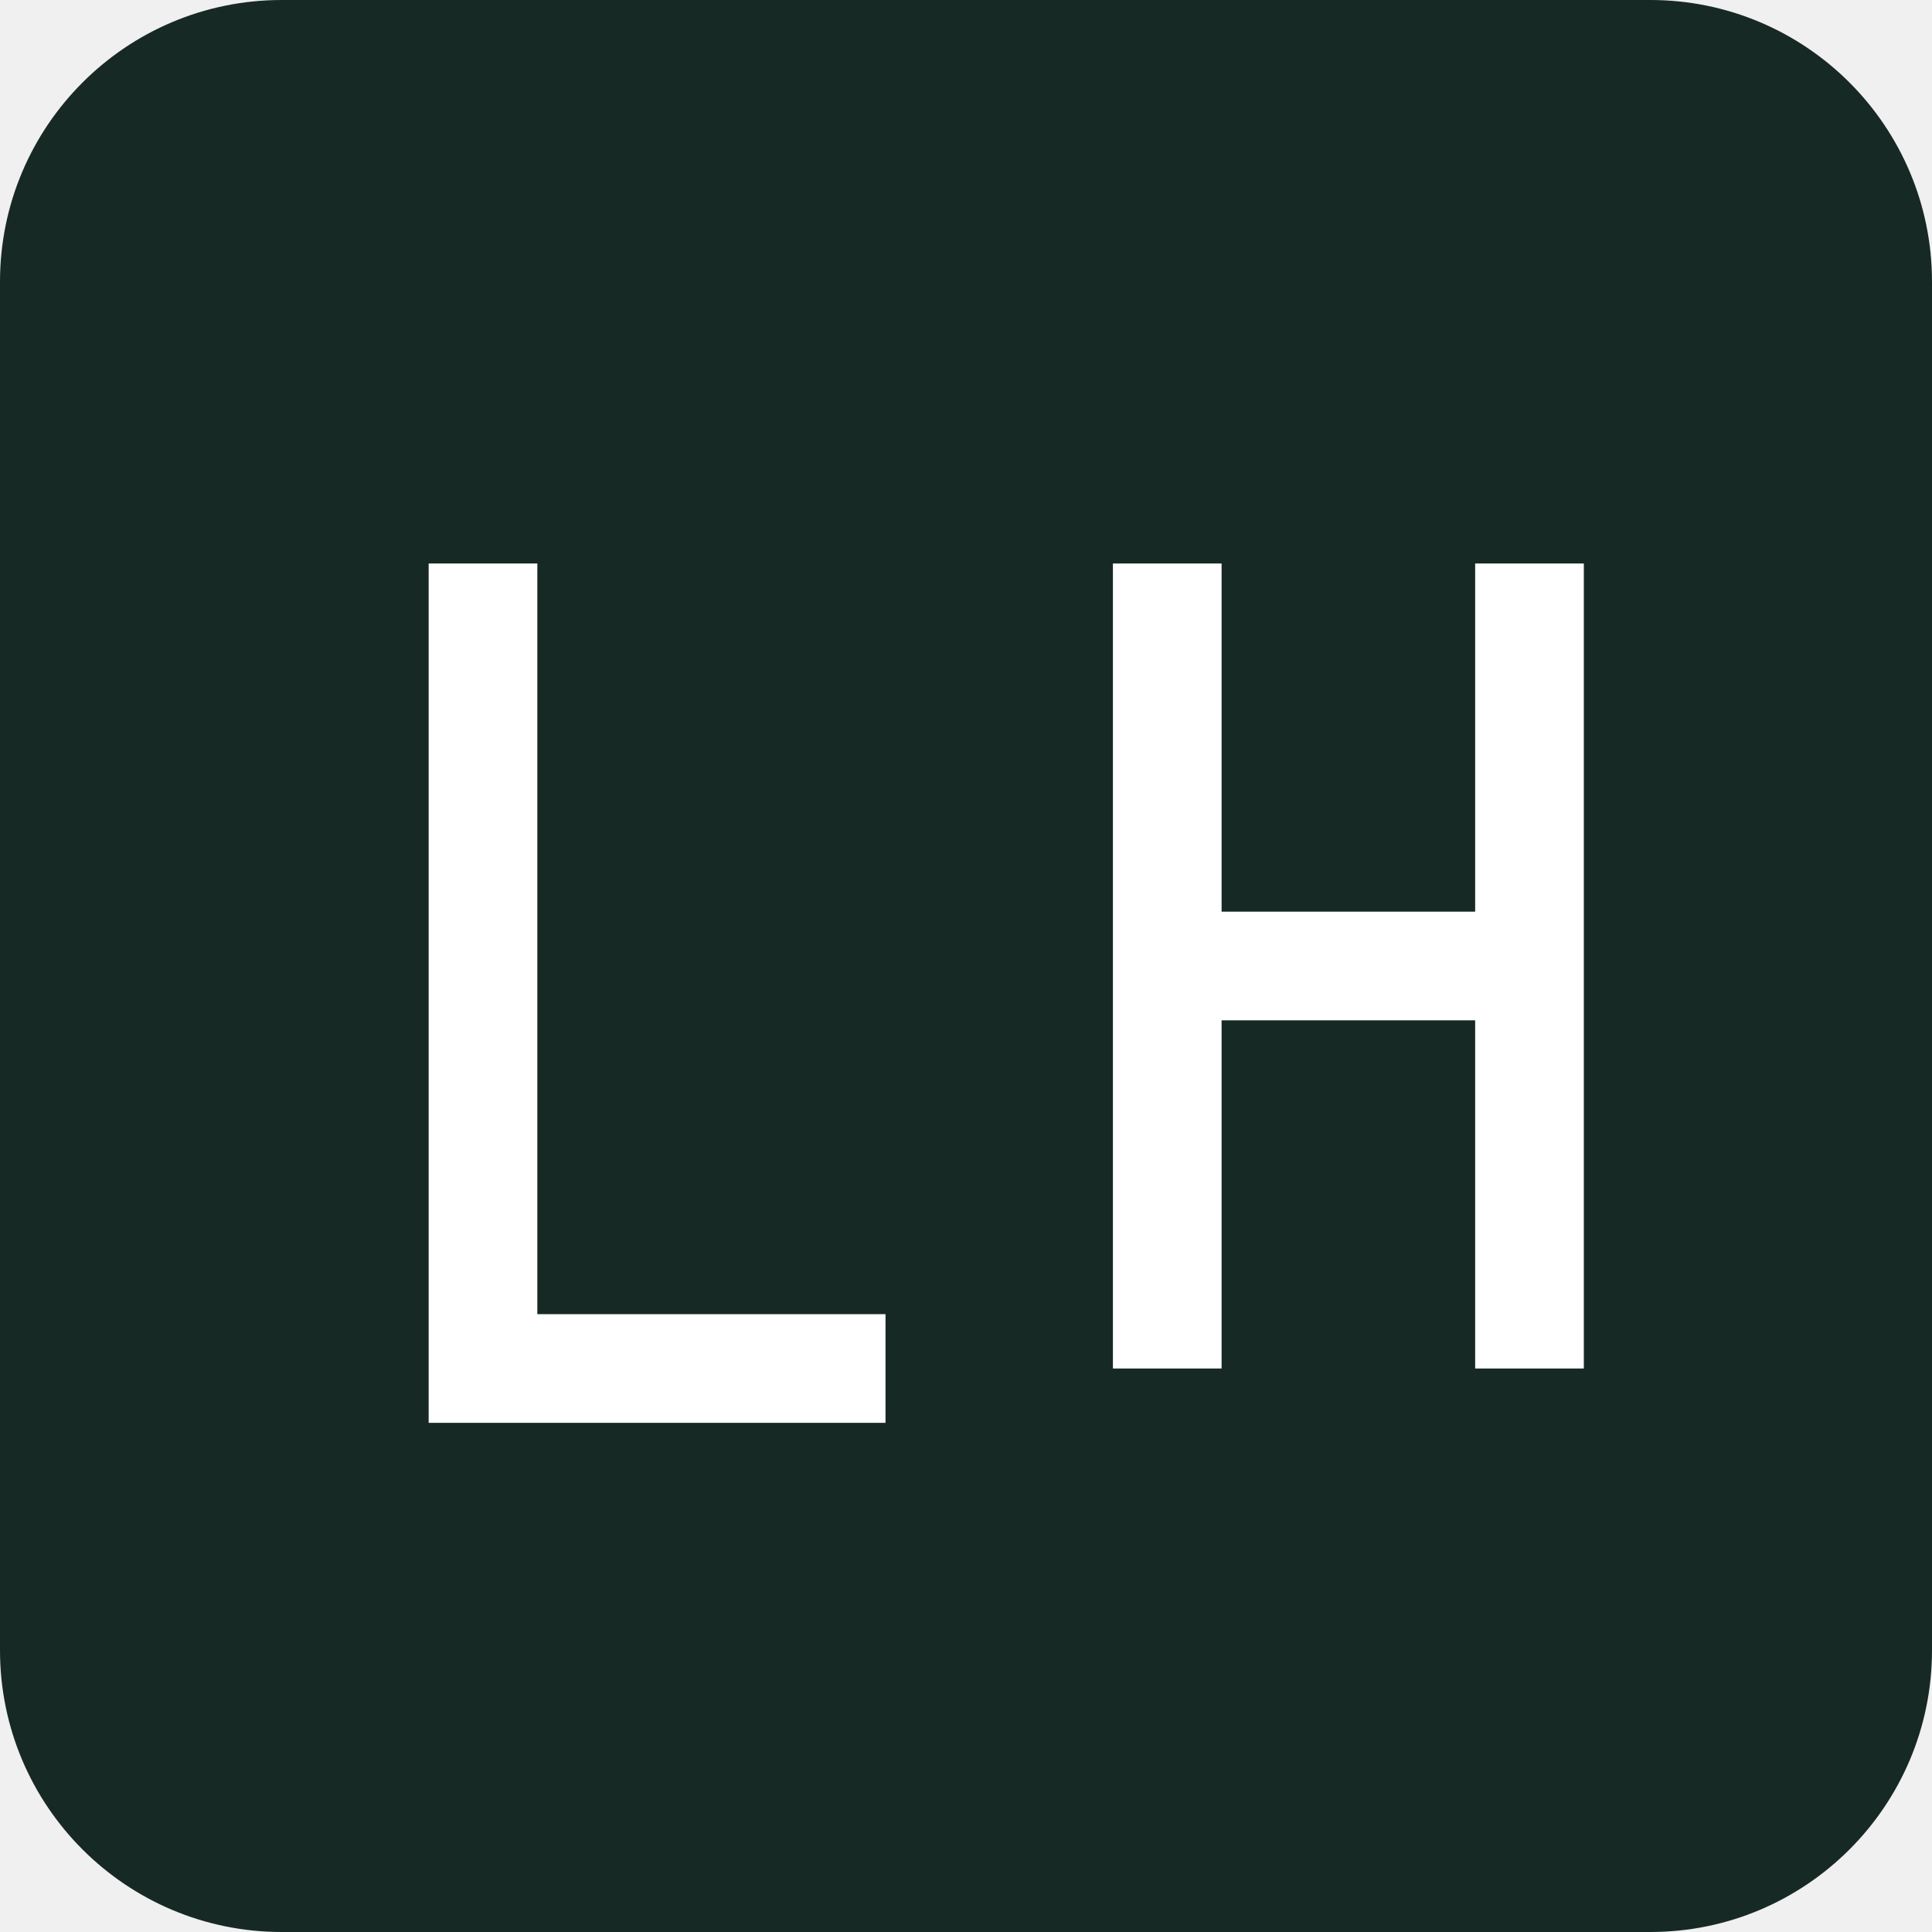
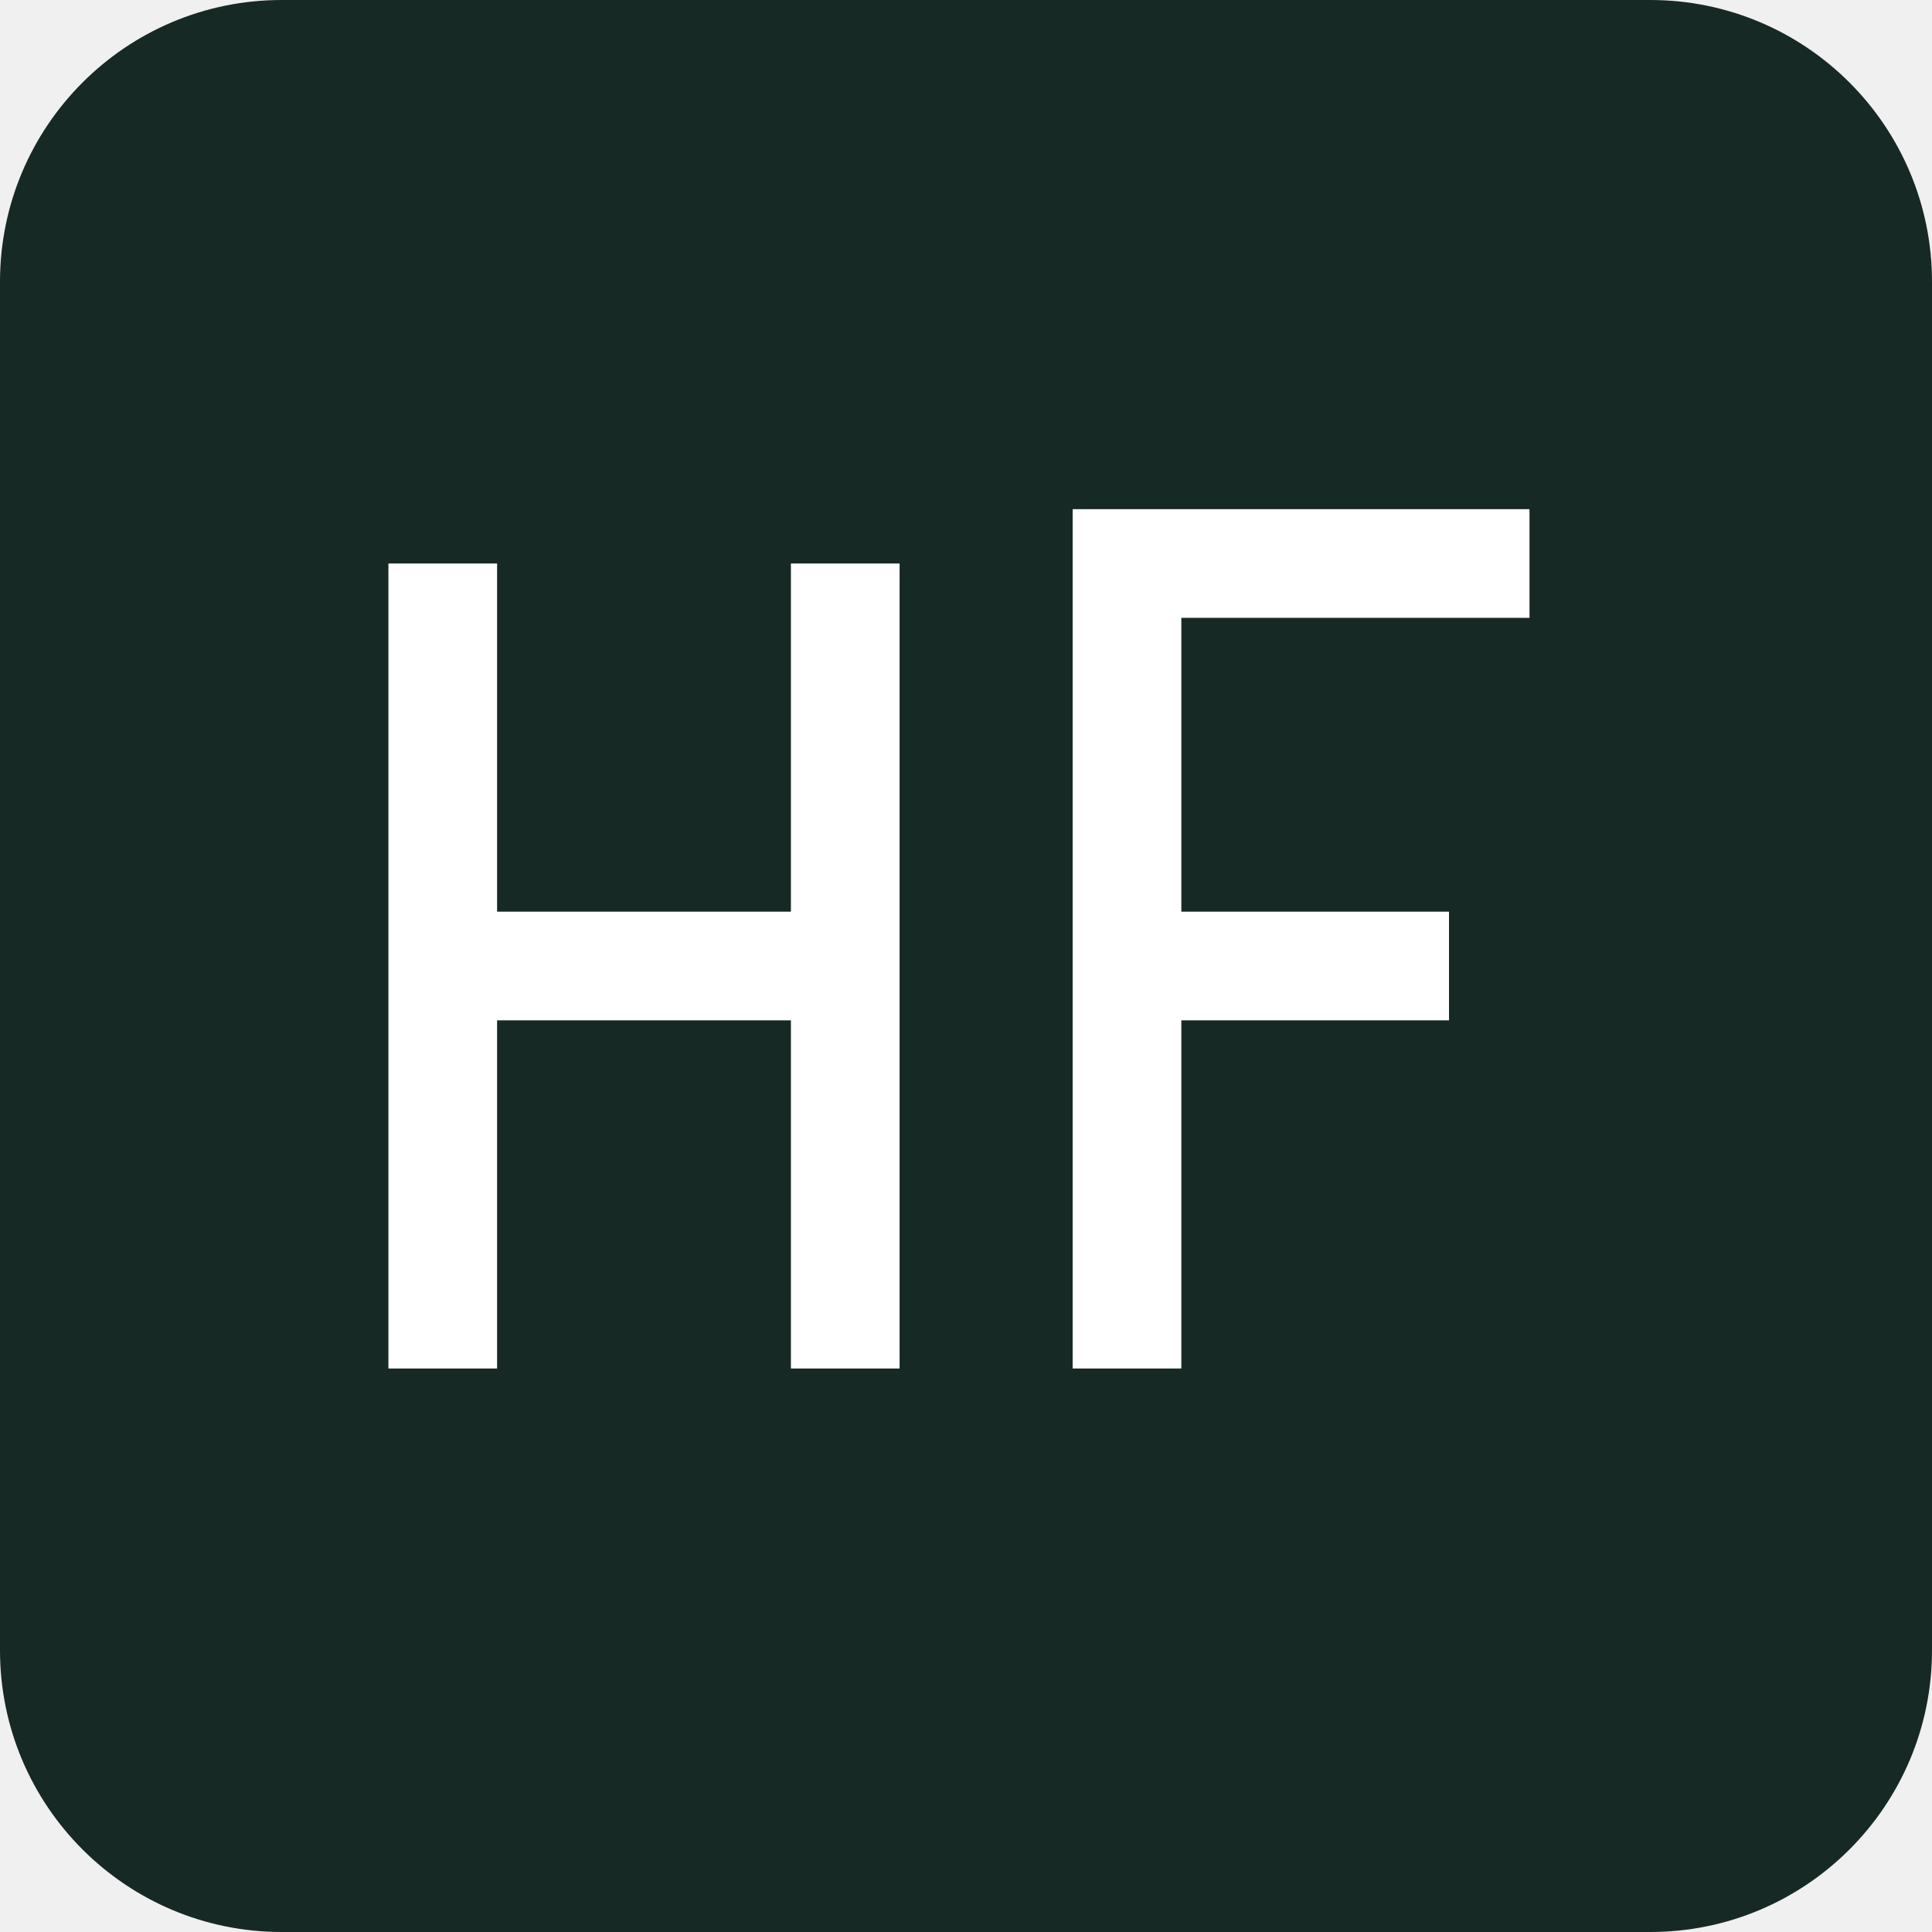
<svg xmlns="http://www.w3.org/2000/svg" viewBox="0 0 48 48">
  <rect width="48" height="48" rx="7" fill="#172924" />
-   <path d="M12 14v20h10m7-20v20m9-20v20m-9-10h9" fill="none" stroke="#fff" stroke-width="2.7" />
+   <path d="M11 14v20m10-20v20m-10-10h10m7 10V14h10m-10 10h8" fill="none" stroke="#fff" stroke-width="2.7" />
</svg>
